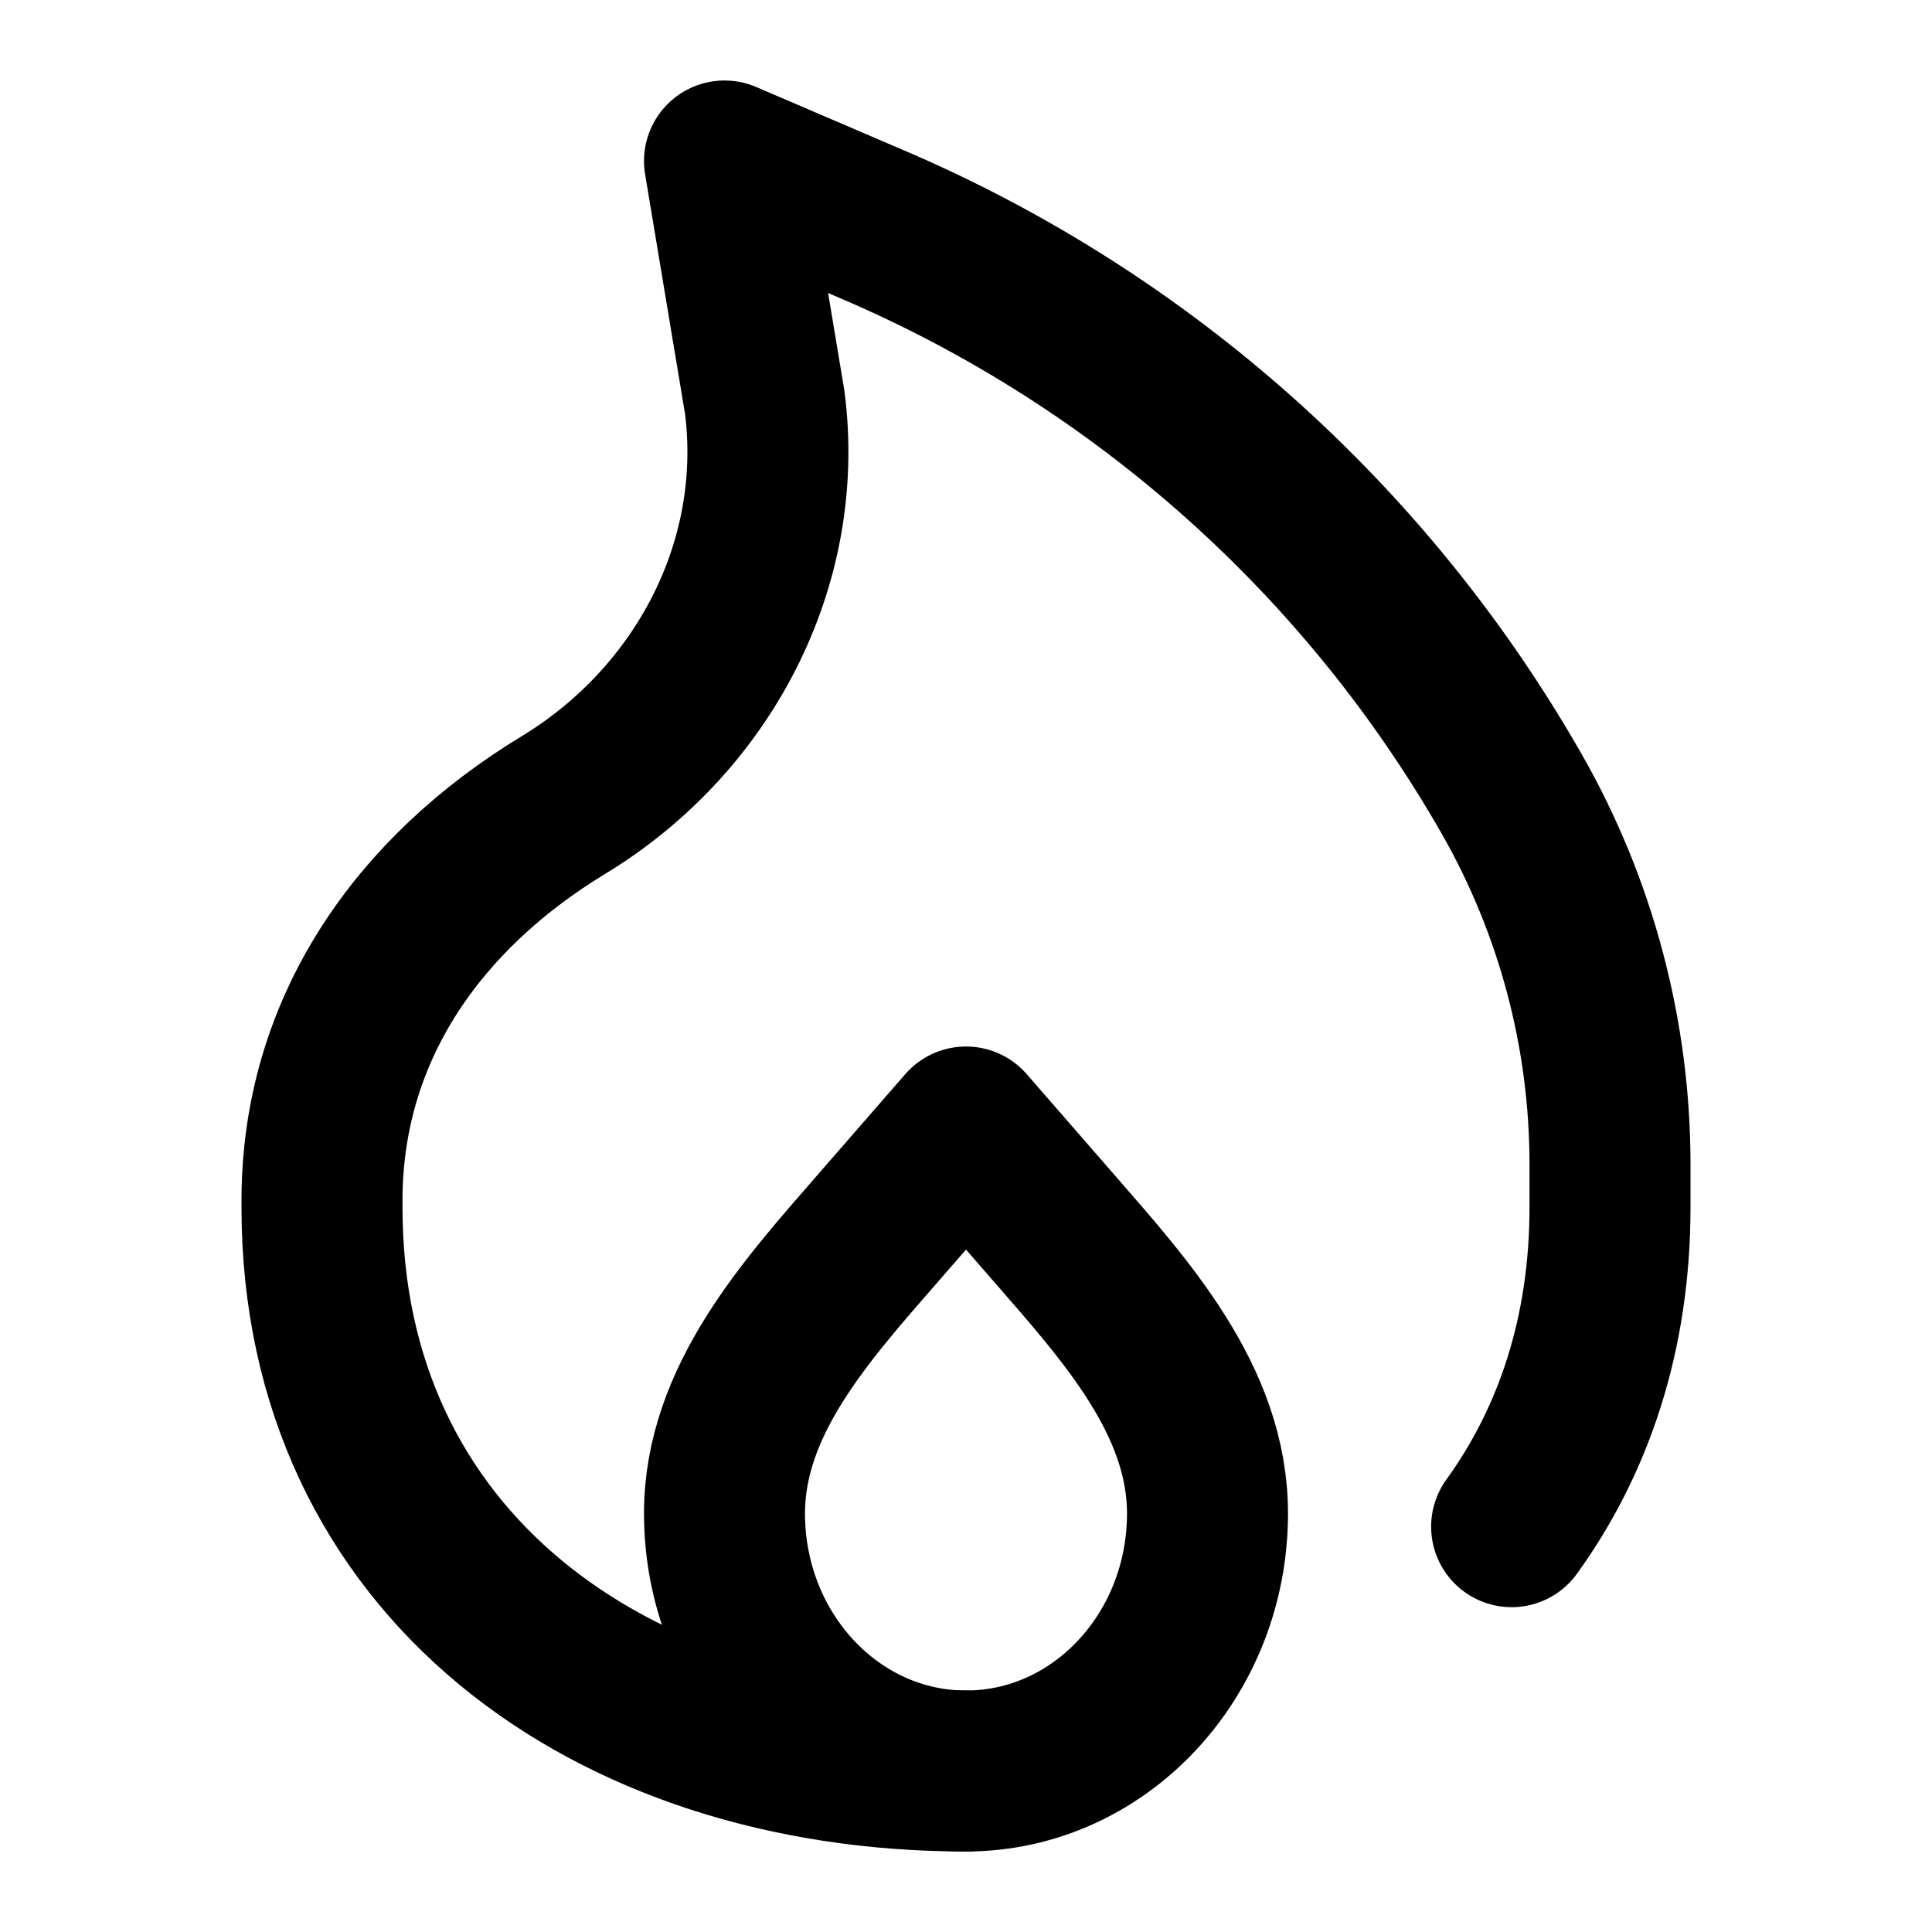
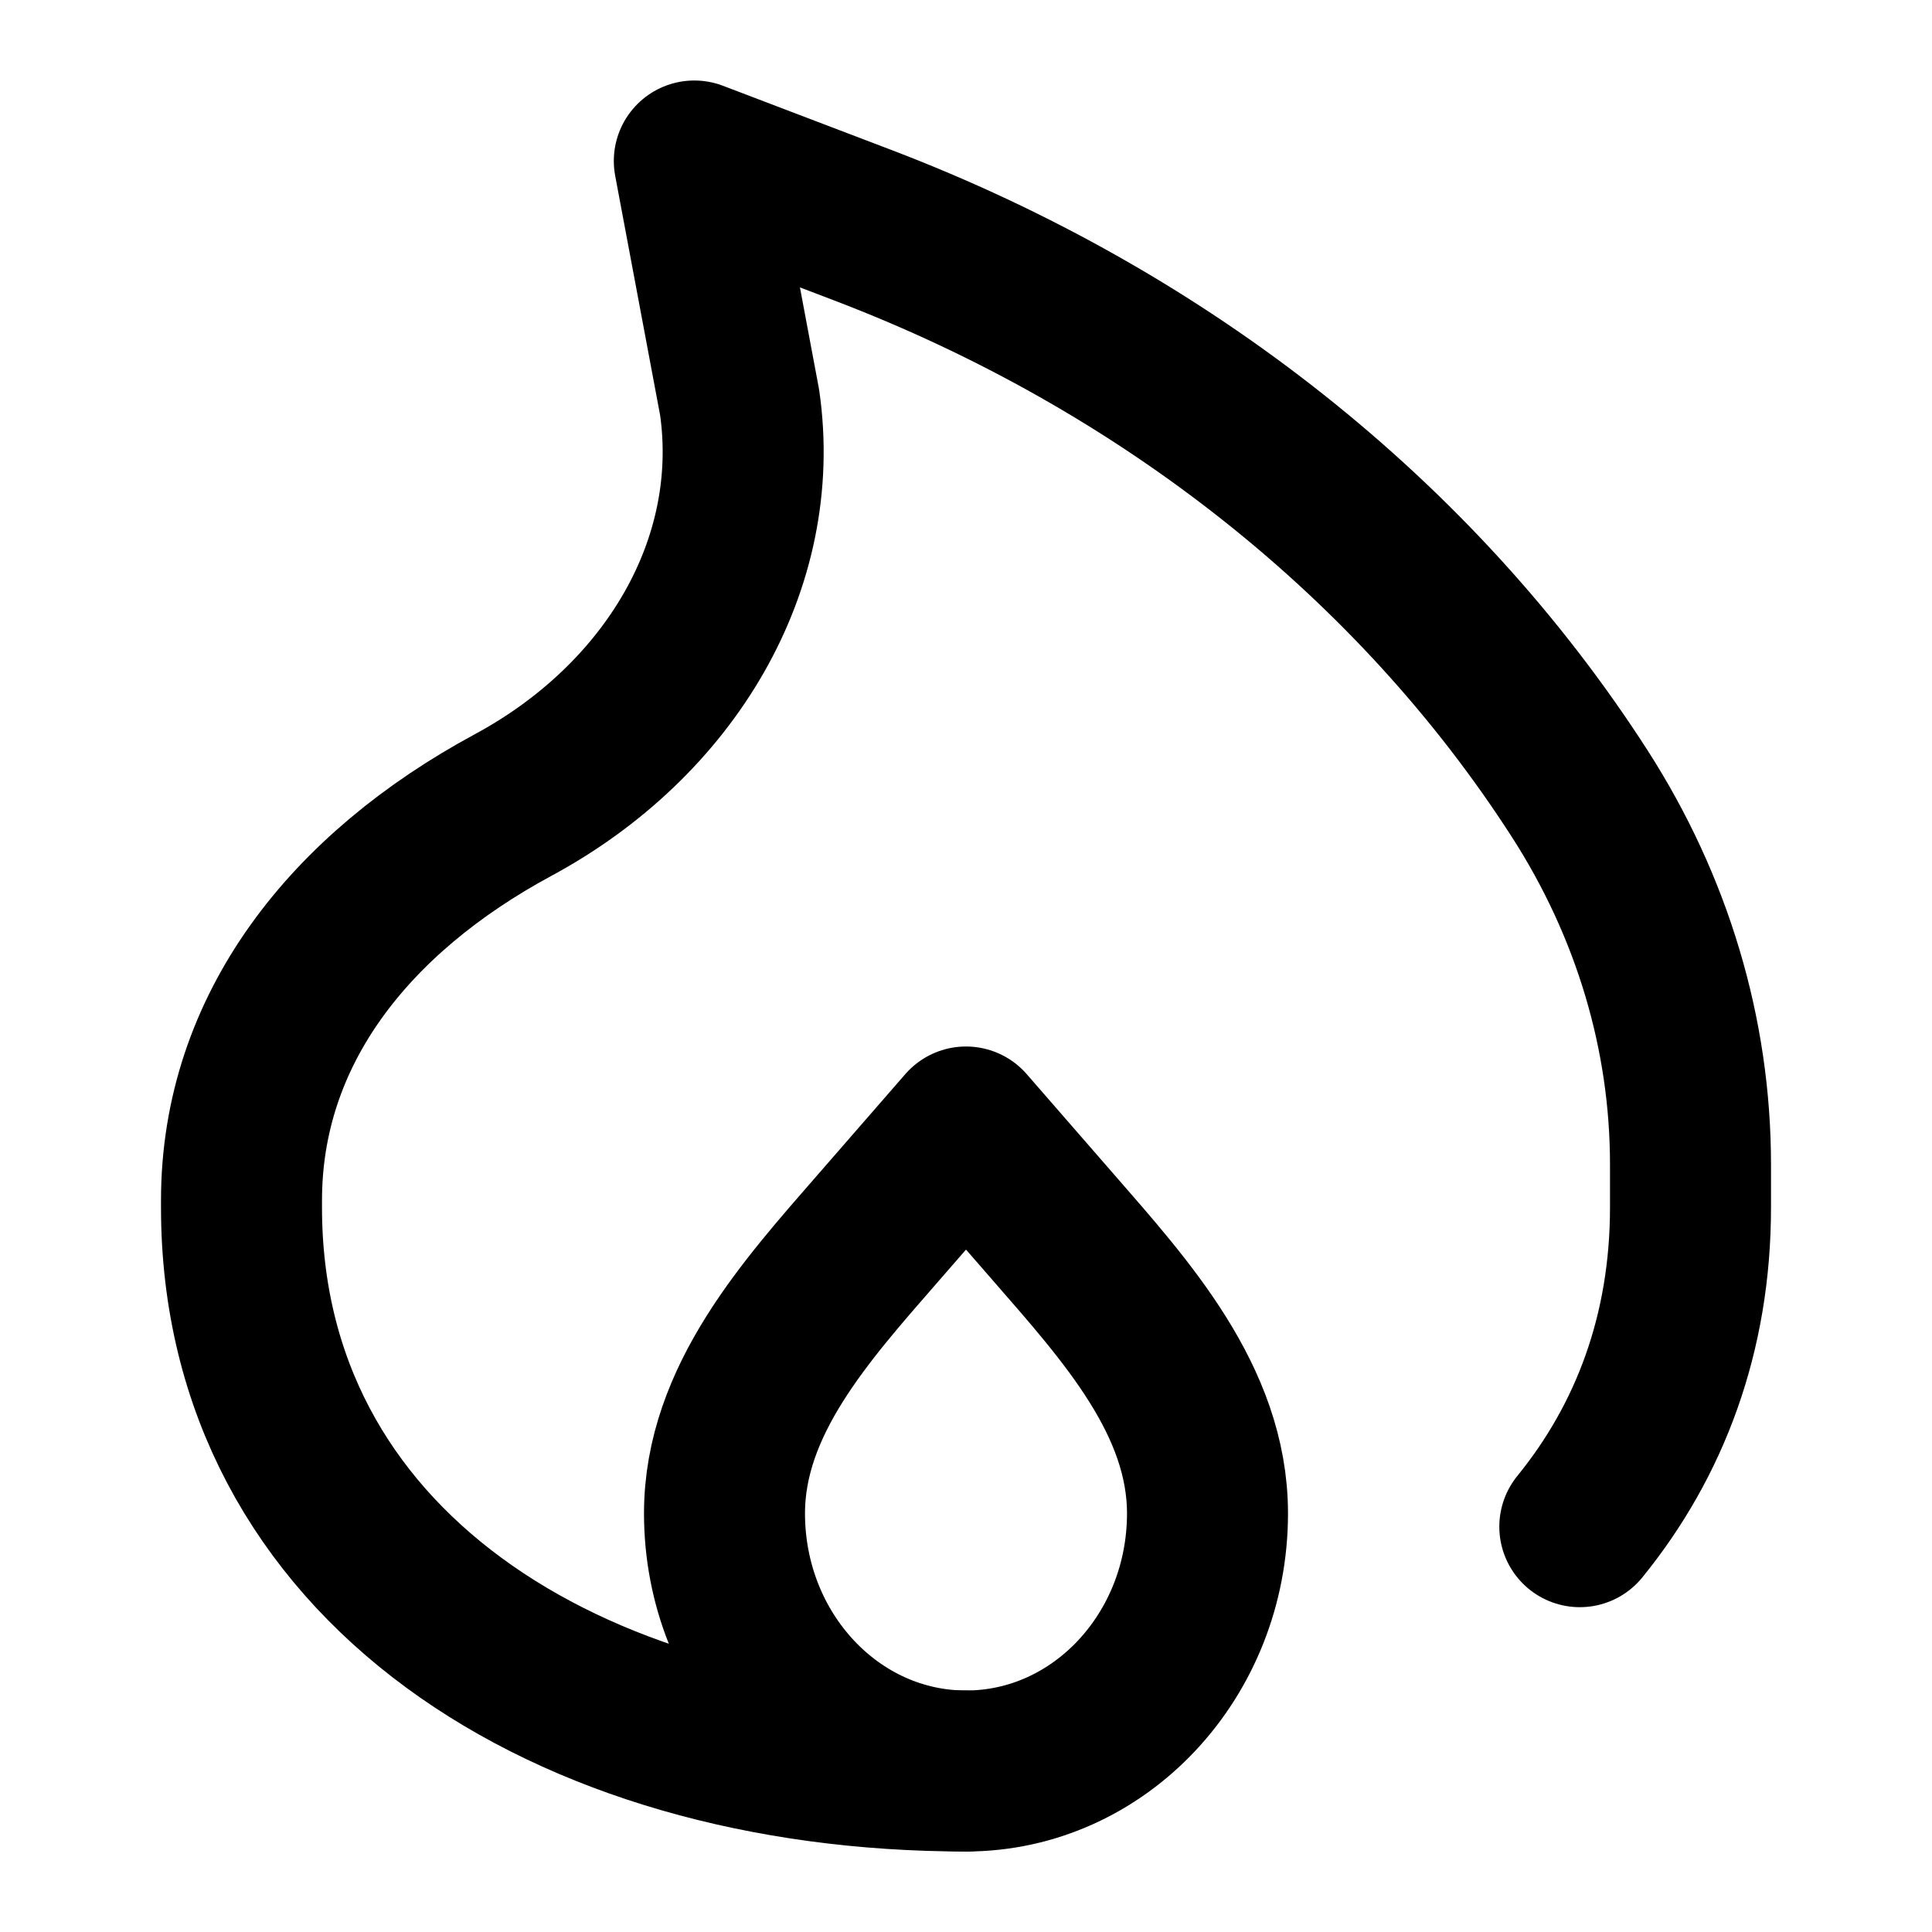
<svg xmlns="http://www.w3.org/2000/svg" width="24" height="24" viewBox="0 0 24 24" fill="none">
-   <path d="M12 22C7.582 22 4 19.418 4 15V14.912C4 12.794 5.189 11.099 7 10C8.732 8.948 9.757 7.01 9.5 5L9 2L10.854 2.795C14.193 4.226 16.975 6.707 18.778 9.861C19.579 11.263 20 12.849 20 14.464V15C20 16.562 19.552 17.895 18.778 18.965" stroke="black" stroke-width="2" stroke-linecap="round" stroke-linejoin="round" />
+   <path d="M12 22C7.029 22 3 19.418 3 15V14.912C3 12.794 4.338 11.099 6.375 10C8.324 8.948 9.476 7.01 9.188 5L8.625 2L10.711 2.795C14.468 4.226 17.597 6.707 19.625 9.861C20.526 11.263 21 12.849 21 14.464V15C21 16.562 20.496 17.895 19.625 18.965" stroke="black" stroke-width="2" stroke-linecap="round" stroke-linejoin="round" />
  <path d="M12 22C10.343 22 9 20.567 9 18.8C9 17.399 10.016 16.279 10.91 15.252L12 14L13.09 15.252C13.984 16.279 15 17.399 15 18.8C15 20.567 13.657 22 12 22Z" stroke="black" stroke-width="2" stroke-linecap="round" stroke-linejoin="round" />
</svg>
